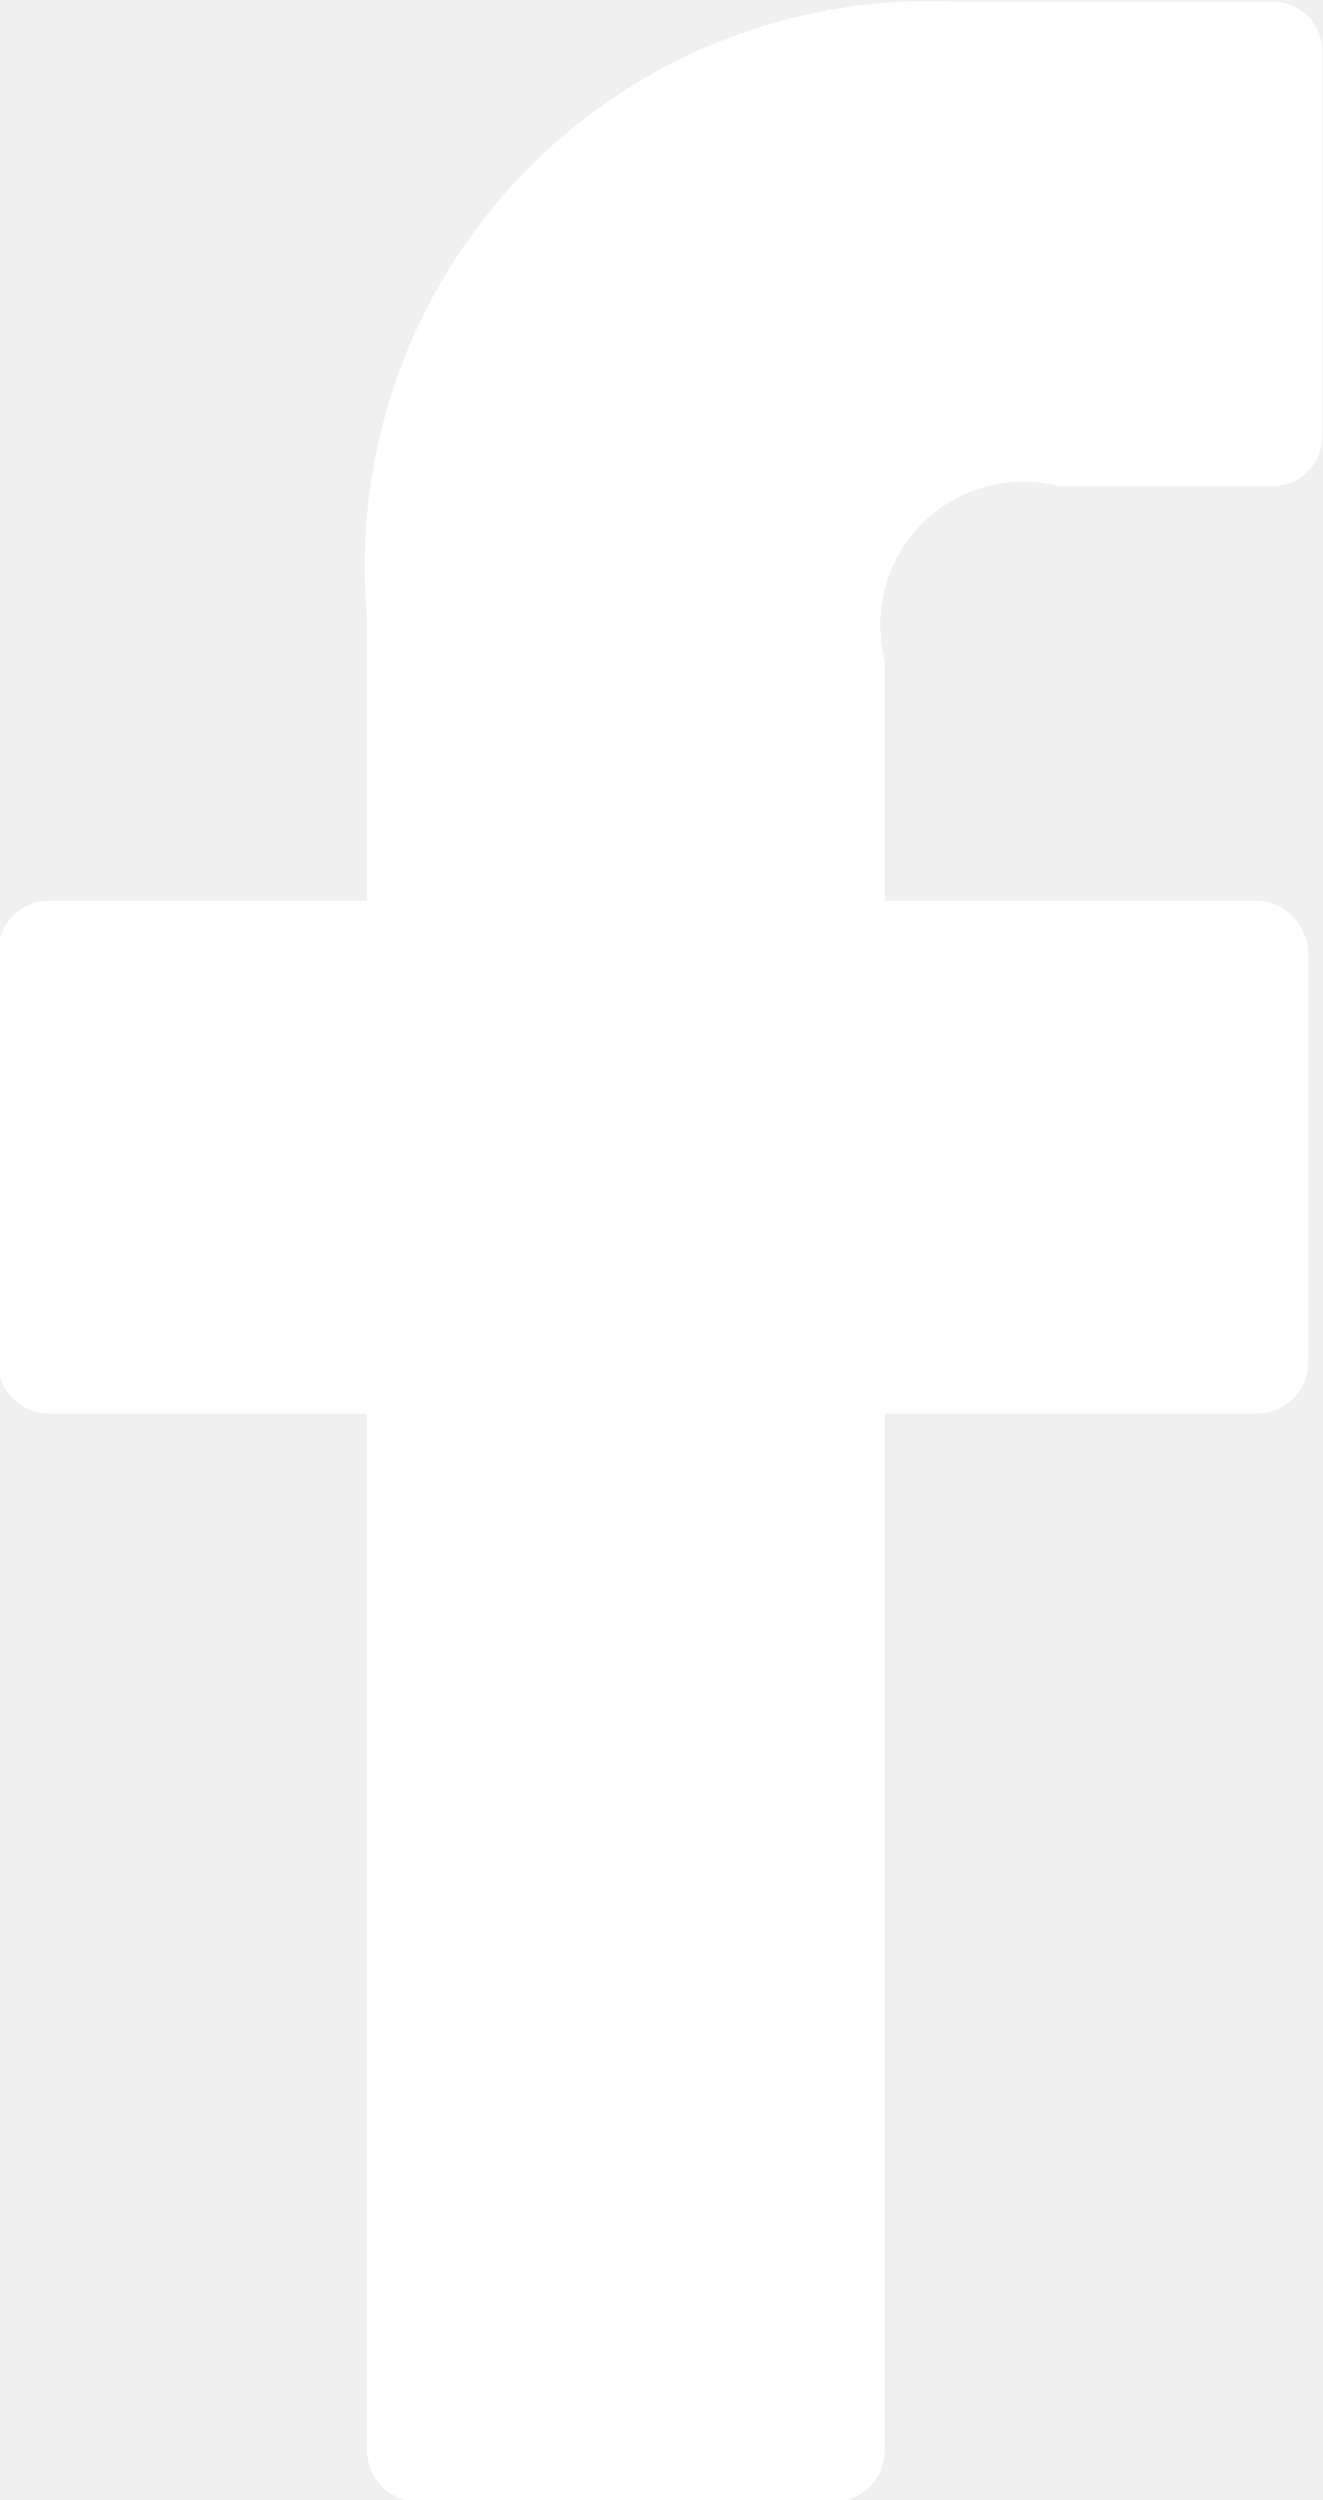
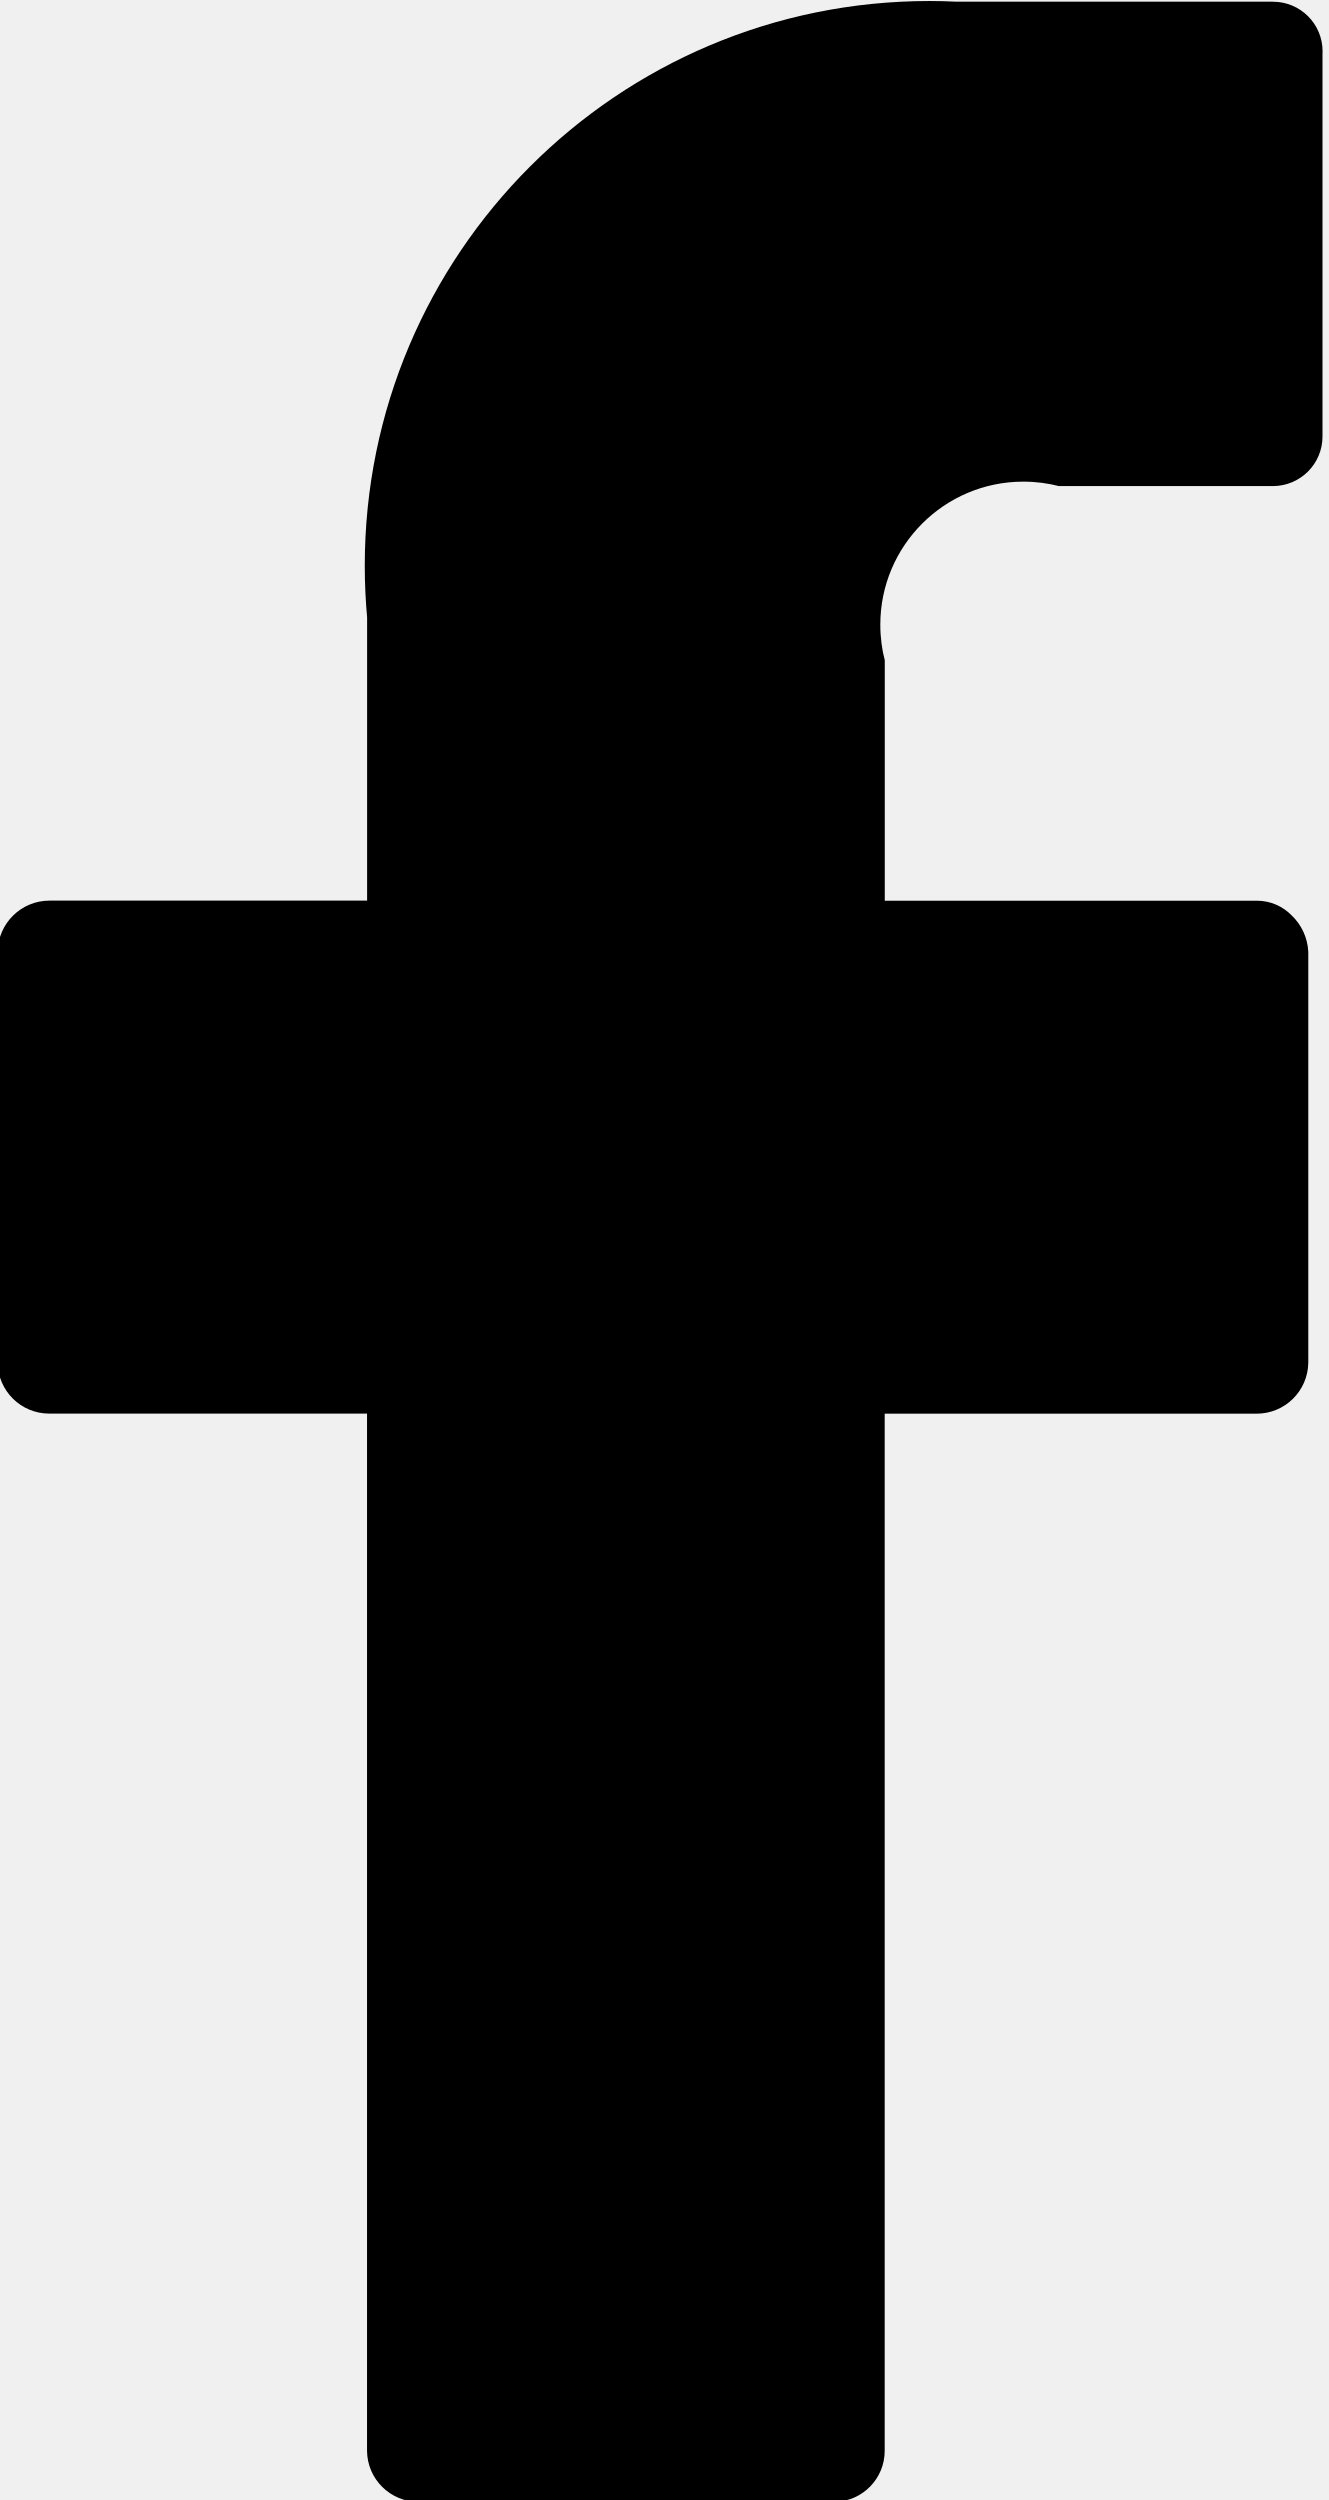
- <svg xmlns="http://www.w3.org/2000/svg" width="5.62" height="10.625" viewBox="0 0 5.62 10.625">
-   <defs>
-     <style>
-       .cls-1 {
-         fill: #fff;
-         fill-rule: evenodd;
-       }
-     </style>
-   </defs>
-   <path id="icon_soc-fb" class="cls-1" d="M1132.29,482.538l-1.35,0a2.4,2.4,0,0,0-2.5,2.615v1.206h-1.35a0.22,0.22,0,0,0-.22.217v1.747a0.219,0.219,0,0,0,.22.216h1.35v4.408a0.219,0.219,0,0,0,.22.217h1.77a0.217,0.217,0,0,0,.21-0.217v-4.408h1.58a0.219,0.219,0,0,0,.22-0.216v-1.747a0.228,0.228,0,0,0-.07-0.154,0.206,0.206,0,0,0-.15-0.063h-1.58v-1.022a0.608,0.608,0,0,1,.74-0.74h0.91a0.211,0.211,0,0,0,.21-0.216v-1.622A0.211,0.211,0,0,0,1132.29,482.538Z" transform="translate(-1126.88 -482.531)" />
+ <svg xmlns="http://www.w3.org/2000/svg" version="1.1" width="17" height="32" viewBox="0 0 17 32">
+   <path d="M16.294 0.021h-4.066c-0.099-0.005-0.215-0.008-0.331-0.008-3.992 0-7.228 3.236-7.228 7.228 0 0.231 0.011 0.459 0.032 0.684l-0.002-0.029v3.632h-4.066c-0 0-0 0-0 0-0.363 0-0.657 0.292-0.663 0.653v5.262c0.005 0.36 0.298 0.651 0.659 0.651 0.001 0 0.002 0 0.003 0h4.066v13.276c0.003 0.362 0.297 0.654 0.66 0.654 0.001 0 0.002 0 0.003 0h5.331c0.352-0.012 0.632-0.3 0.632-0.653 0-0 0-0 0-0v0-13.276h4.759c0.001 0 0.002 0 0.003 0 0.361 0 0.654-0.29 0.66-0.65v-5.262c-0.009-0.183-0.088-0.346-0.211-0.464l-0-0c-0.113-0.117-0.271-0.19-0.447-0.19-0.002 0-0.004 0-0.005 0h-4.758v-3.078c-0.036-0.137-0.057-0.293-0.057-0.455 0-1.011 0.82-1.831 1.831-1.831 0.162 0 0.318 0.021 0.468 0.060l-0.013-0.003h2.741c0.35-0.002 0.633-0.285 0.633-0.635 0-0.005-0-0.011-0-0.016v0.001-4.885c0-0.009 0.001-0.020 0.001-0.030 0-0.35-0.283-0.634-0.633-0.635h-0z" />
</svg>
